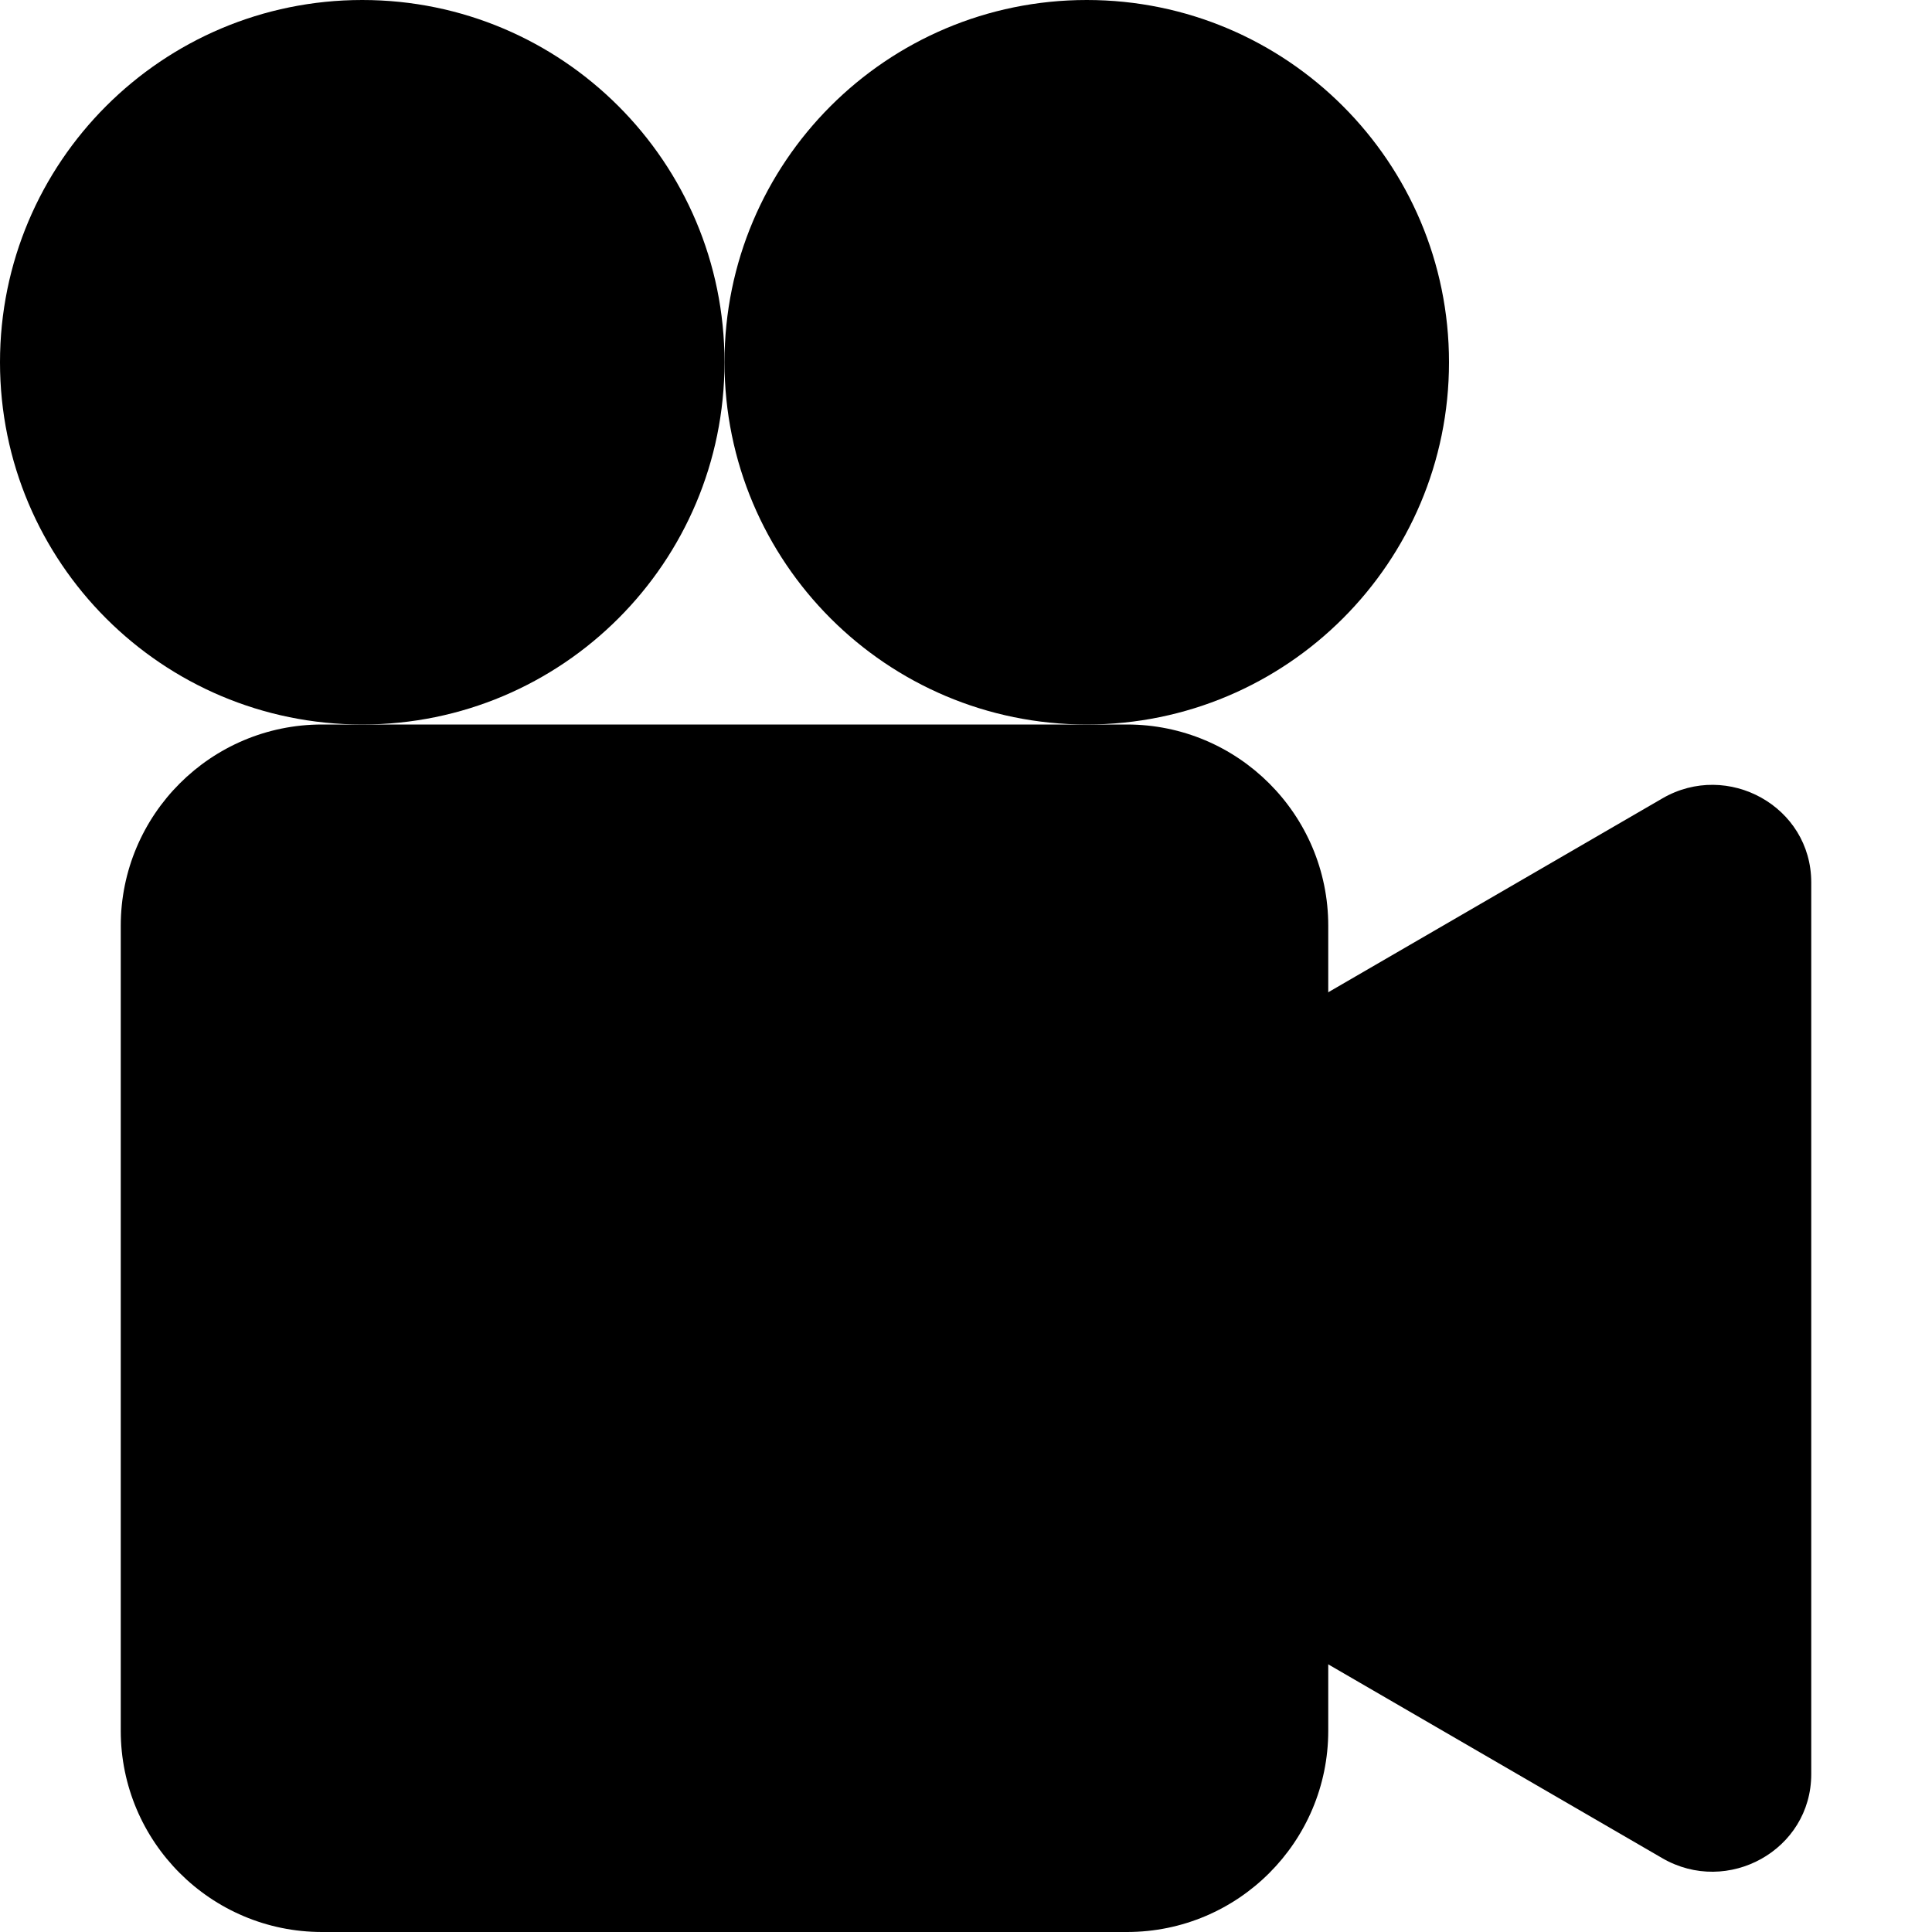
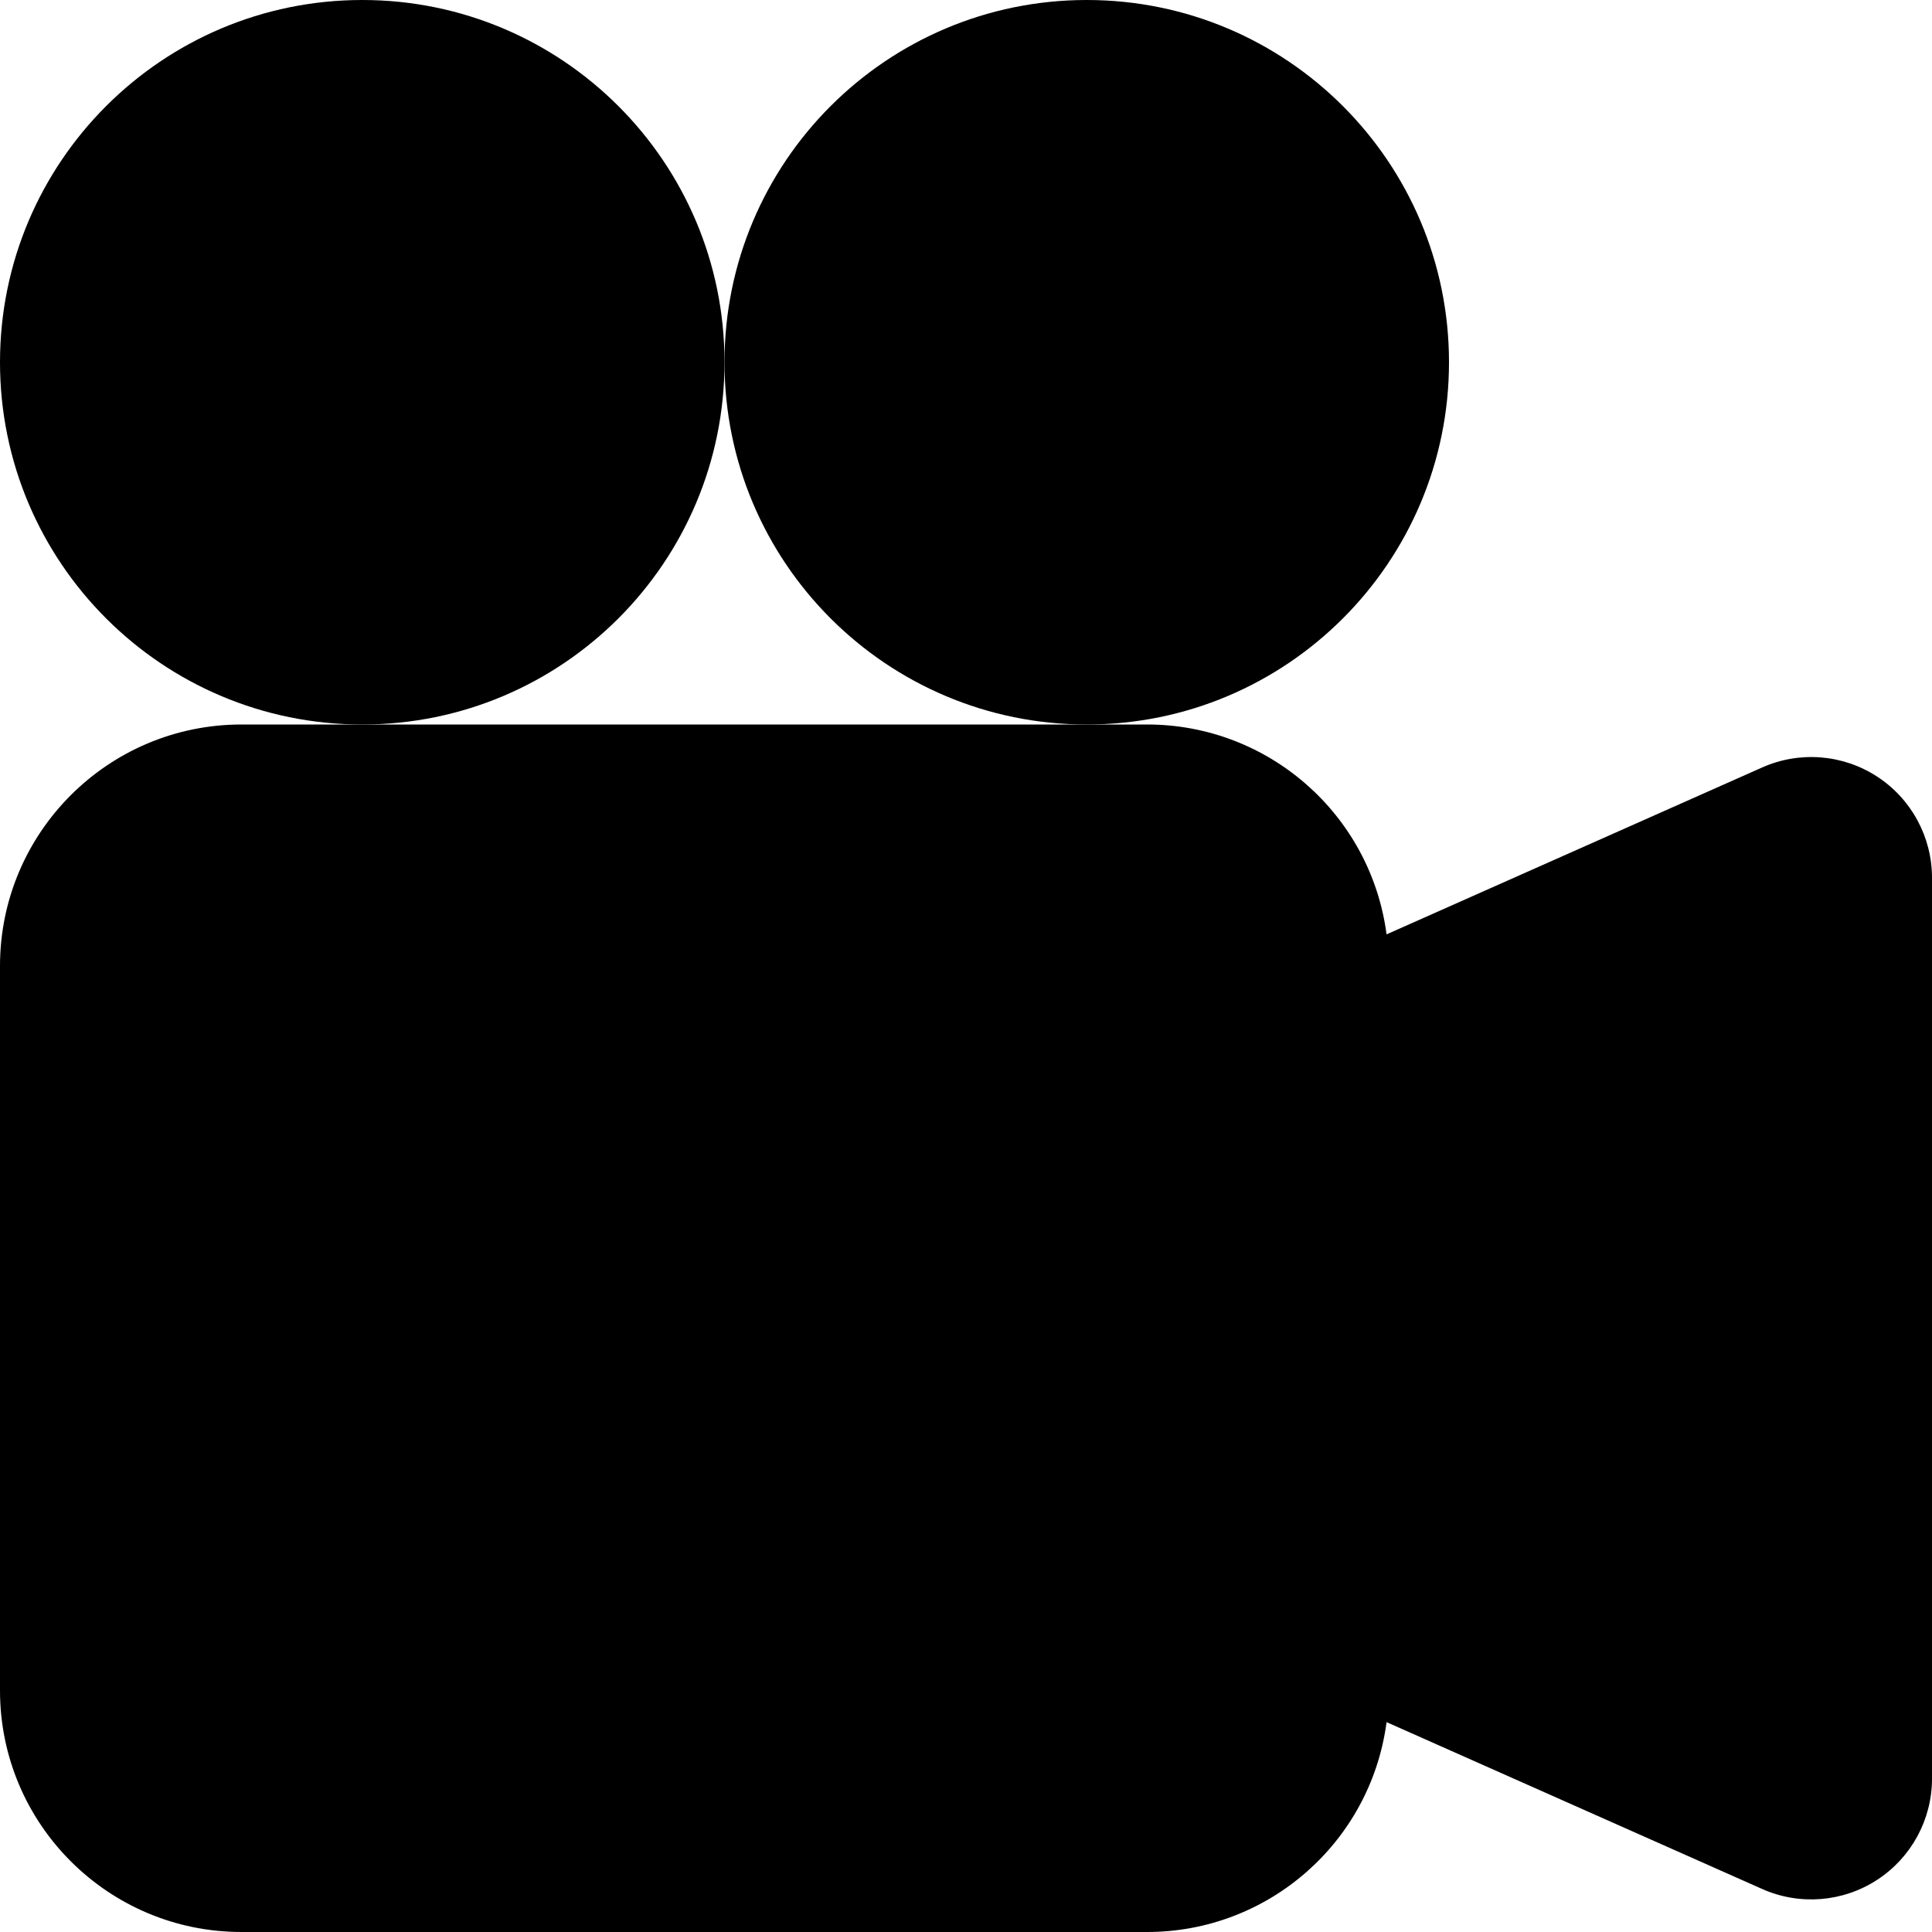
<svg xmlns="http://www.w3.org/2000/svg" width="1em" height="1em" viewBox="0 0 16 16" class="bi bi-camera-reels-fill" fill="currentColor">
-   <path d="M2.667 6h6.666C10.253 6 11 6.746 11 7.667v6.666c0 .92-.746 1.667-1.667 1.667H2.667C1.747 16 1 15.254 1 14.333V7.667C1 6.747 1.746 6 2.667 6z" />
-   <path d="M7.404 11.697l6.363 3.692c.54.313 1.233-.066 1.233-.697V7.308c0-.63-.693-1.01-1.233-.696l-6.363 3.692a.802.802 0 0 0 0 1.393z" />
+   <path fill-rule="evenodd" d="M0 8a2 2 0 0 1 2-2h7.5a2 2 0 0 1 1.983 1.738l3.11-1.382A1 1 0 0 1 16 7.269v7.462a1 1 0 0 1-1.406.913l-3.111-1.382A2 2 0 0 1 9.5 16H2a2 2 0 0 1-2-2V8z" />
  <circle cx="3" cy="3" r="3" />
  <circle cx="9" cy="3" r="3" />
</svg>
